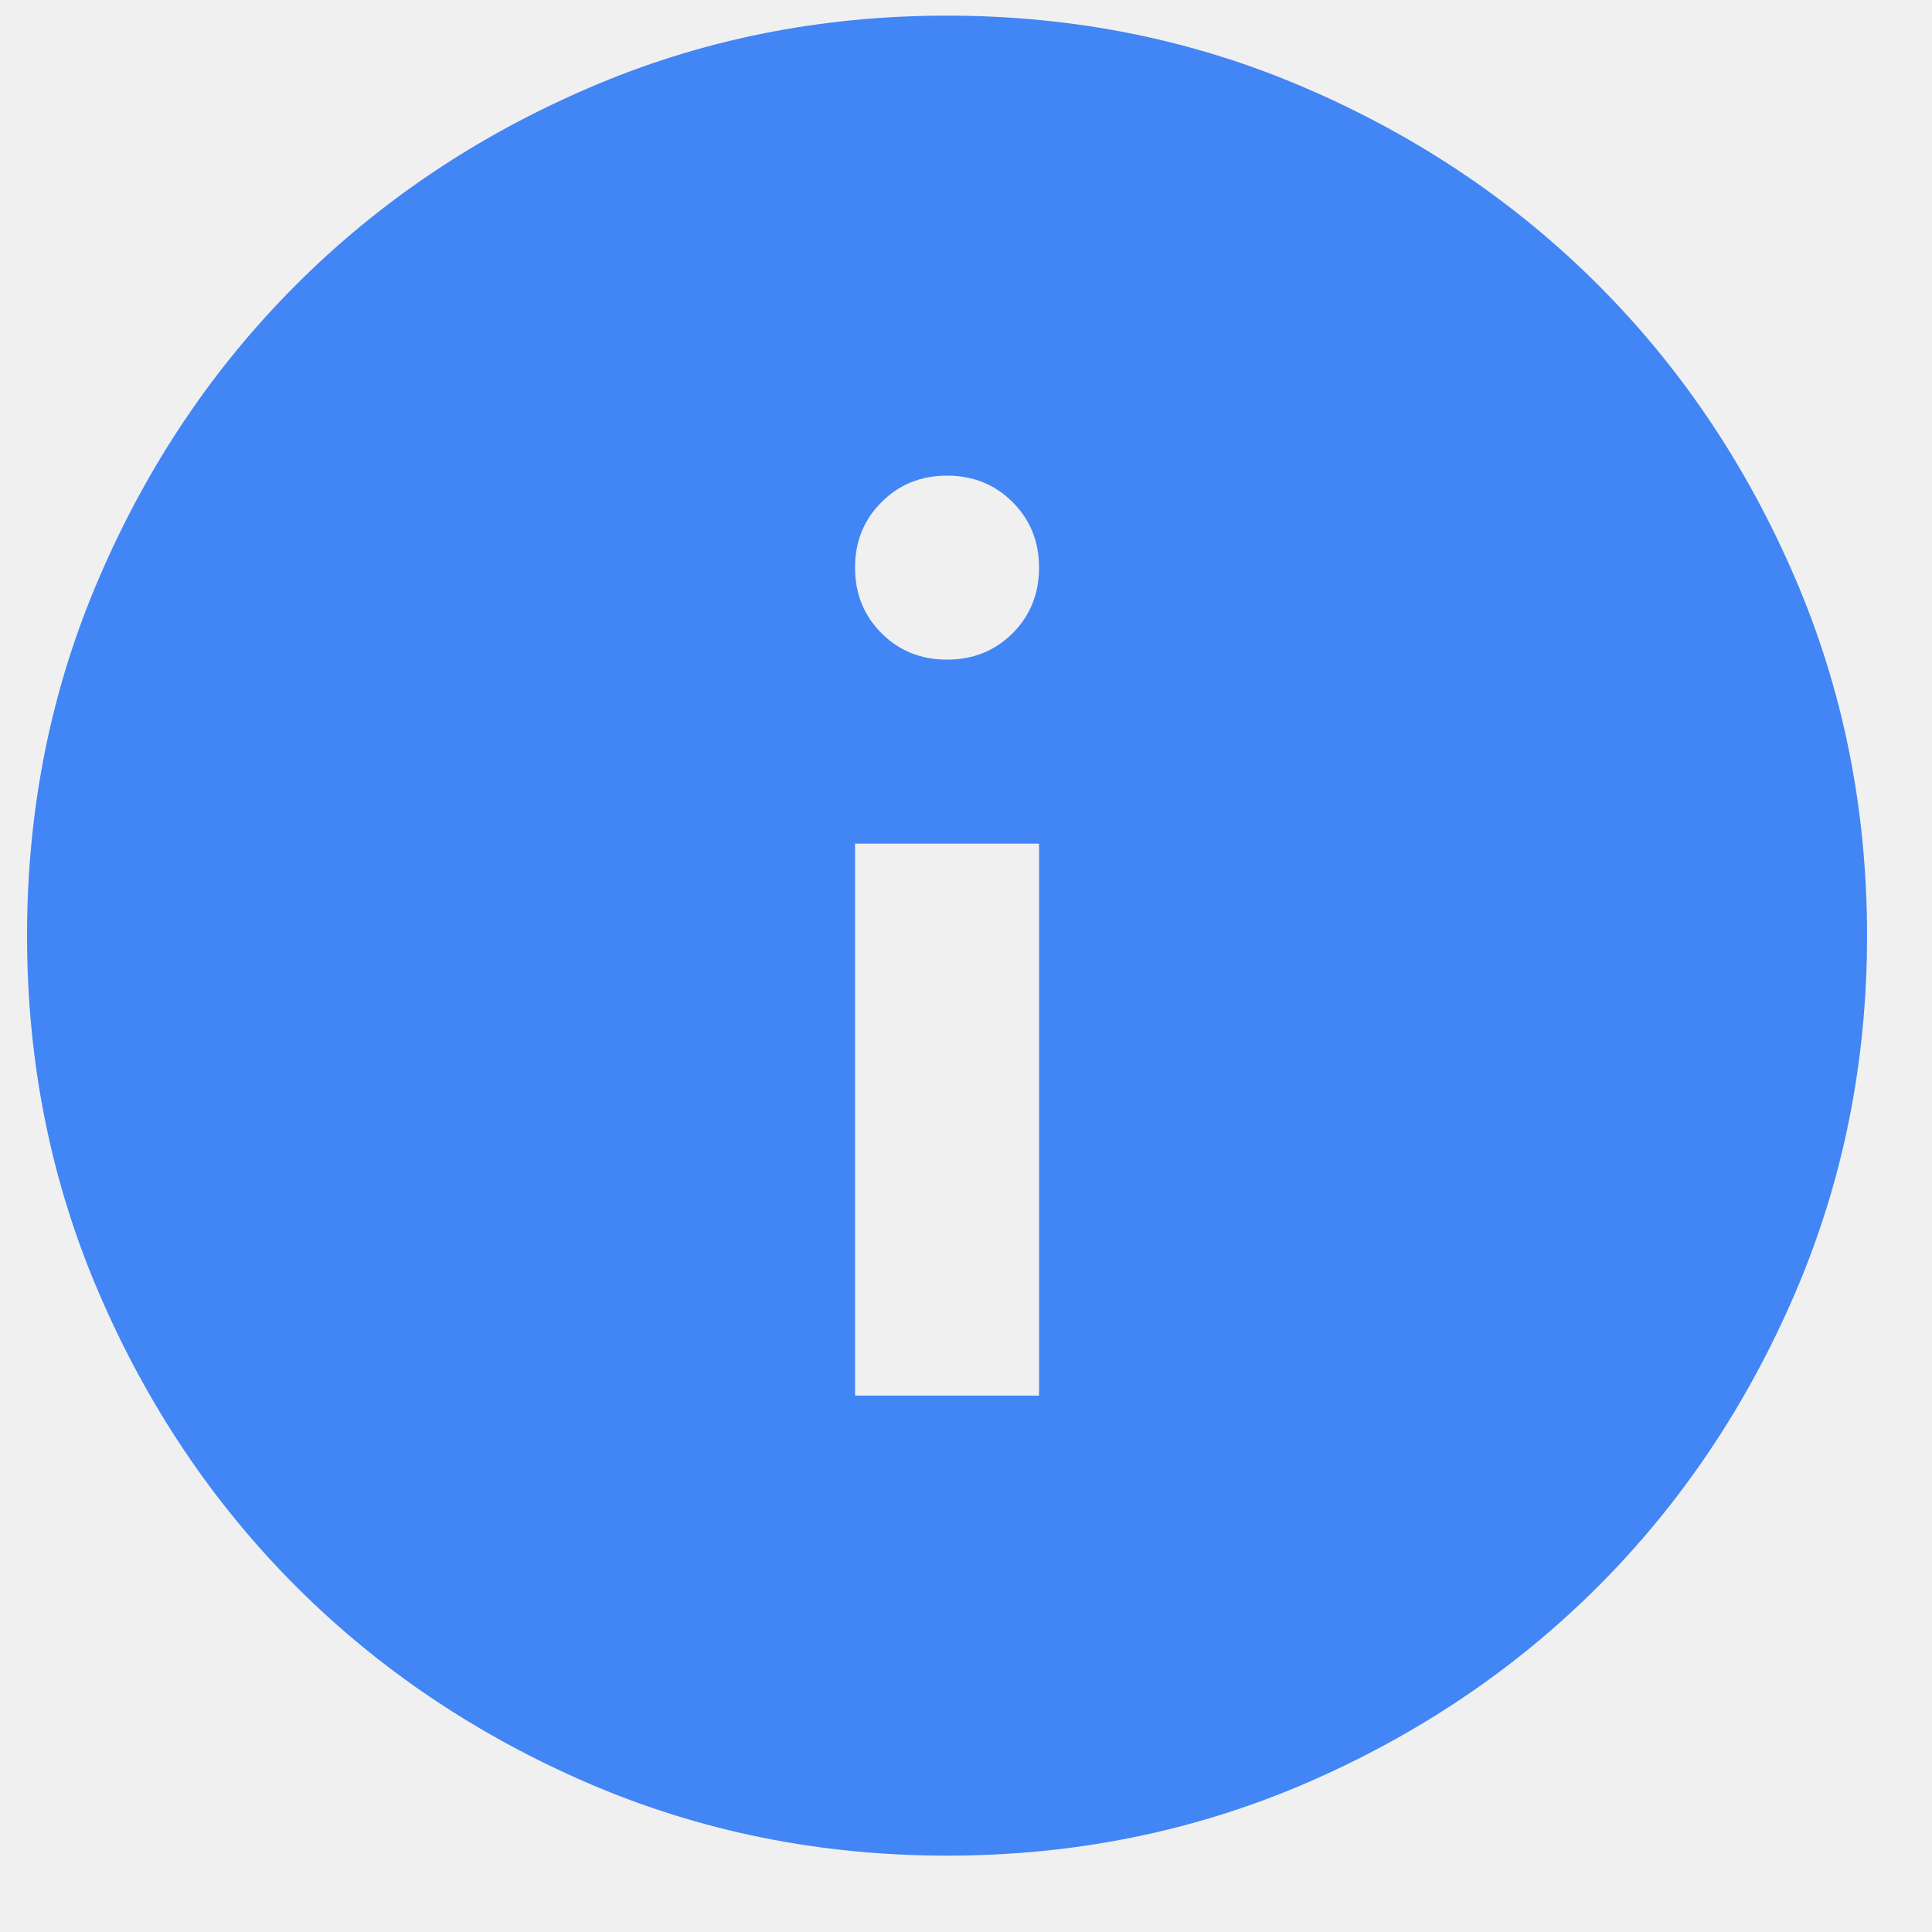
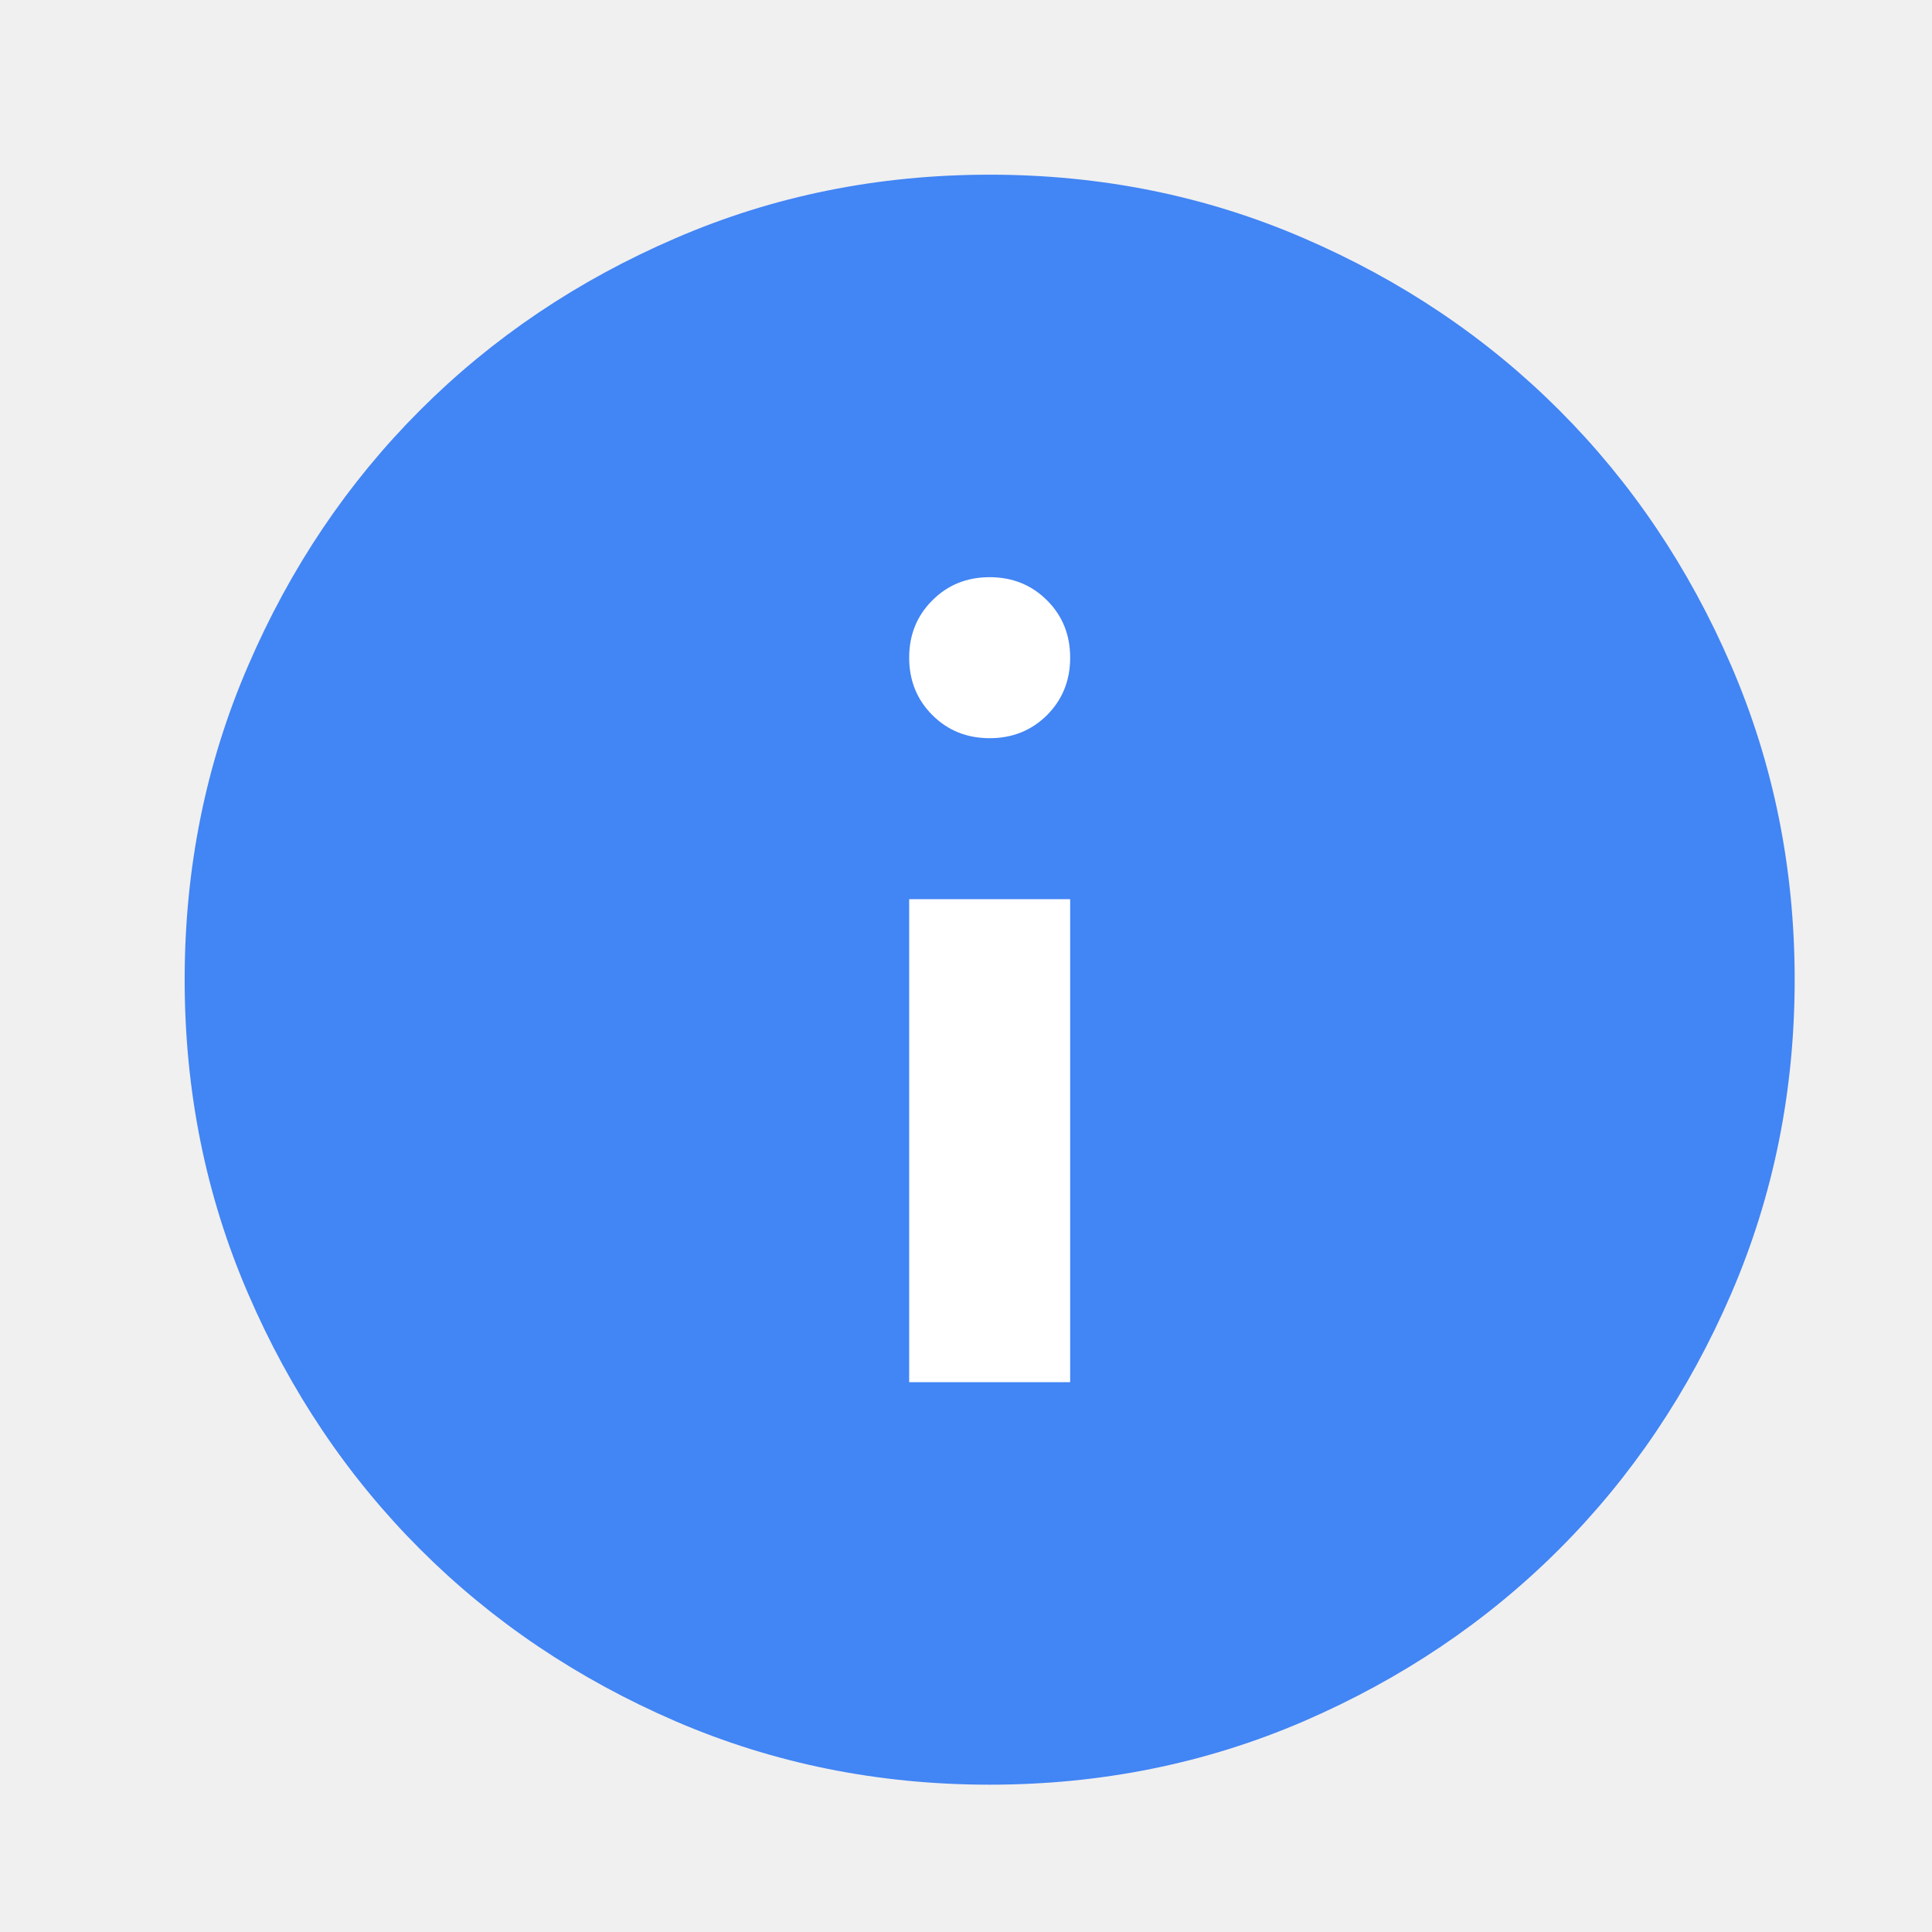
- <svg xmlns="http://www.w3.org/2000/svg" width="21" height="21" viewBox="0 0 21 21" fill="none">
-   <path d="M10.294 5.17C10.577 5.17 10.815 5.266 11.007 5.458C11.198 5.649 11.294 5.886 11.294 6.17C11.294 6.453 11.198 6.691 11.007 6.883C10.815 7.074 10.577 7.17 10.294 7.17C10.01 7.17 9.773 7.074 9.582 6.883C9.39 6.691 9.294 6.453 9.294 6.17C9.294 5.886 9.39 5.649 9.582 5.458C9.773 5.266 10.01 5.17 10.294 5.17ZM9.294 9.17H11.294V15.17H9.294V9.17ZM10.294 0.17C8.91 0.17 7.61 0.432 6.394 0.958C5.177 1.482 4.119 2.195 3.219 3.095C2.319 3.995 1.606 5.053 1.082 6.27C0.556 7.486 0.294 8.786 0.294 10.17C0.294 11.553 0.556 12.853 1.082 14.07C1.606 15.286 2.319 16.345 3.219 17.245C4.119 18.145 5.177 18.857 6.394 19.383C7.61 19.907 8.91 20.17 10.294 20.17C11.677 20.17 12.977 19.907 14.194 19.383C15.41 18.857 16.469 18.145 17.369 17.245C18.269 16.345 18.981 15.286 19.506 14.07C20.031 12.853 20.294 11.553 20.294 10.17C20.294 8.786 20.031 7.486 19.506 6.27C18.981 5.053 18.269 3.995 17.369 3.095C16.469 2.195 15.41 1.482 14.194 0.958C12.977 0.432 11.677 0.17 10.294 0.17Z" fill="#4285F4" />
+ <svg xmlns="http://www.w3.org/2000/svg" width="24" height="24" viewBox="0 0 24 24" fill="none">
+   <rect x="10" y="6" width="5" height="13" fill="white" />
+   <path d="M12.294 7.17C12.577 7.17 12.815 7.266 13.007 7.458C13.198 7.649 13.294 7.886 13.294 8.17C13.294 8.453 13.198 8.691 13.007 8.883C12.815 9.074 12.577 9.17 12.294 9.17C12.01 9.17 11.773 9.074 11.582 8.883C11.39 8.691 11.294 8.453 11.294 8.17C11.294 7.886 11.39 7.649 11.582 7.458C11.773 7.266 12.01 7.17 12.294 7.17ZM11.294 11.17H13.294V17.17H11.294V11.17ZM12.294 2.17C10.91 2.17 9.61 2.432 8.394 2.958C7.177 3.482 6.119 4.195 5.219 5.095C4.319 5.995 3.606 7.053 3.082 8.27C2.556 9.486 2.294 10.786 2.294 12.17C2.294 13.553 2.556 14.853 3.082 16.07C3.606 17.286 4.319 18.345 5.219 19.245C6.119 20.145 7.177 20.857 8.394 21.383C9.61 21.907 10.91 22.17 12.294 22.17C13.677 22.17 14.977 21.907 16.194 21.383C17.41 20.857 18.469 20.145 19.369 19.245C20.269 18.345 20.981 17.286 21.506 16.07C22.031 14.853 22.294 13.553 22.294 12.17C22.294 10.786 22.031 9.486 21.506 8.27C20.981 7.053 20.269 5.995 19.369 5.095C18.469 4.195 17.41 3.482 16.194 2.958C14.977 2.432 13.677 2.17 12.294 2.17Z" fill="#4285F4" />
</svg>
